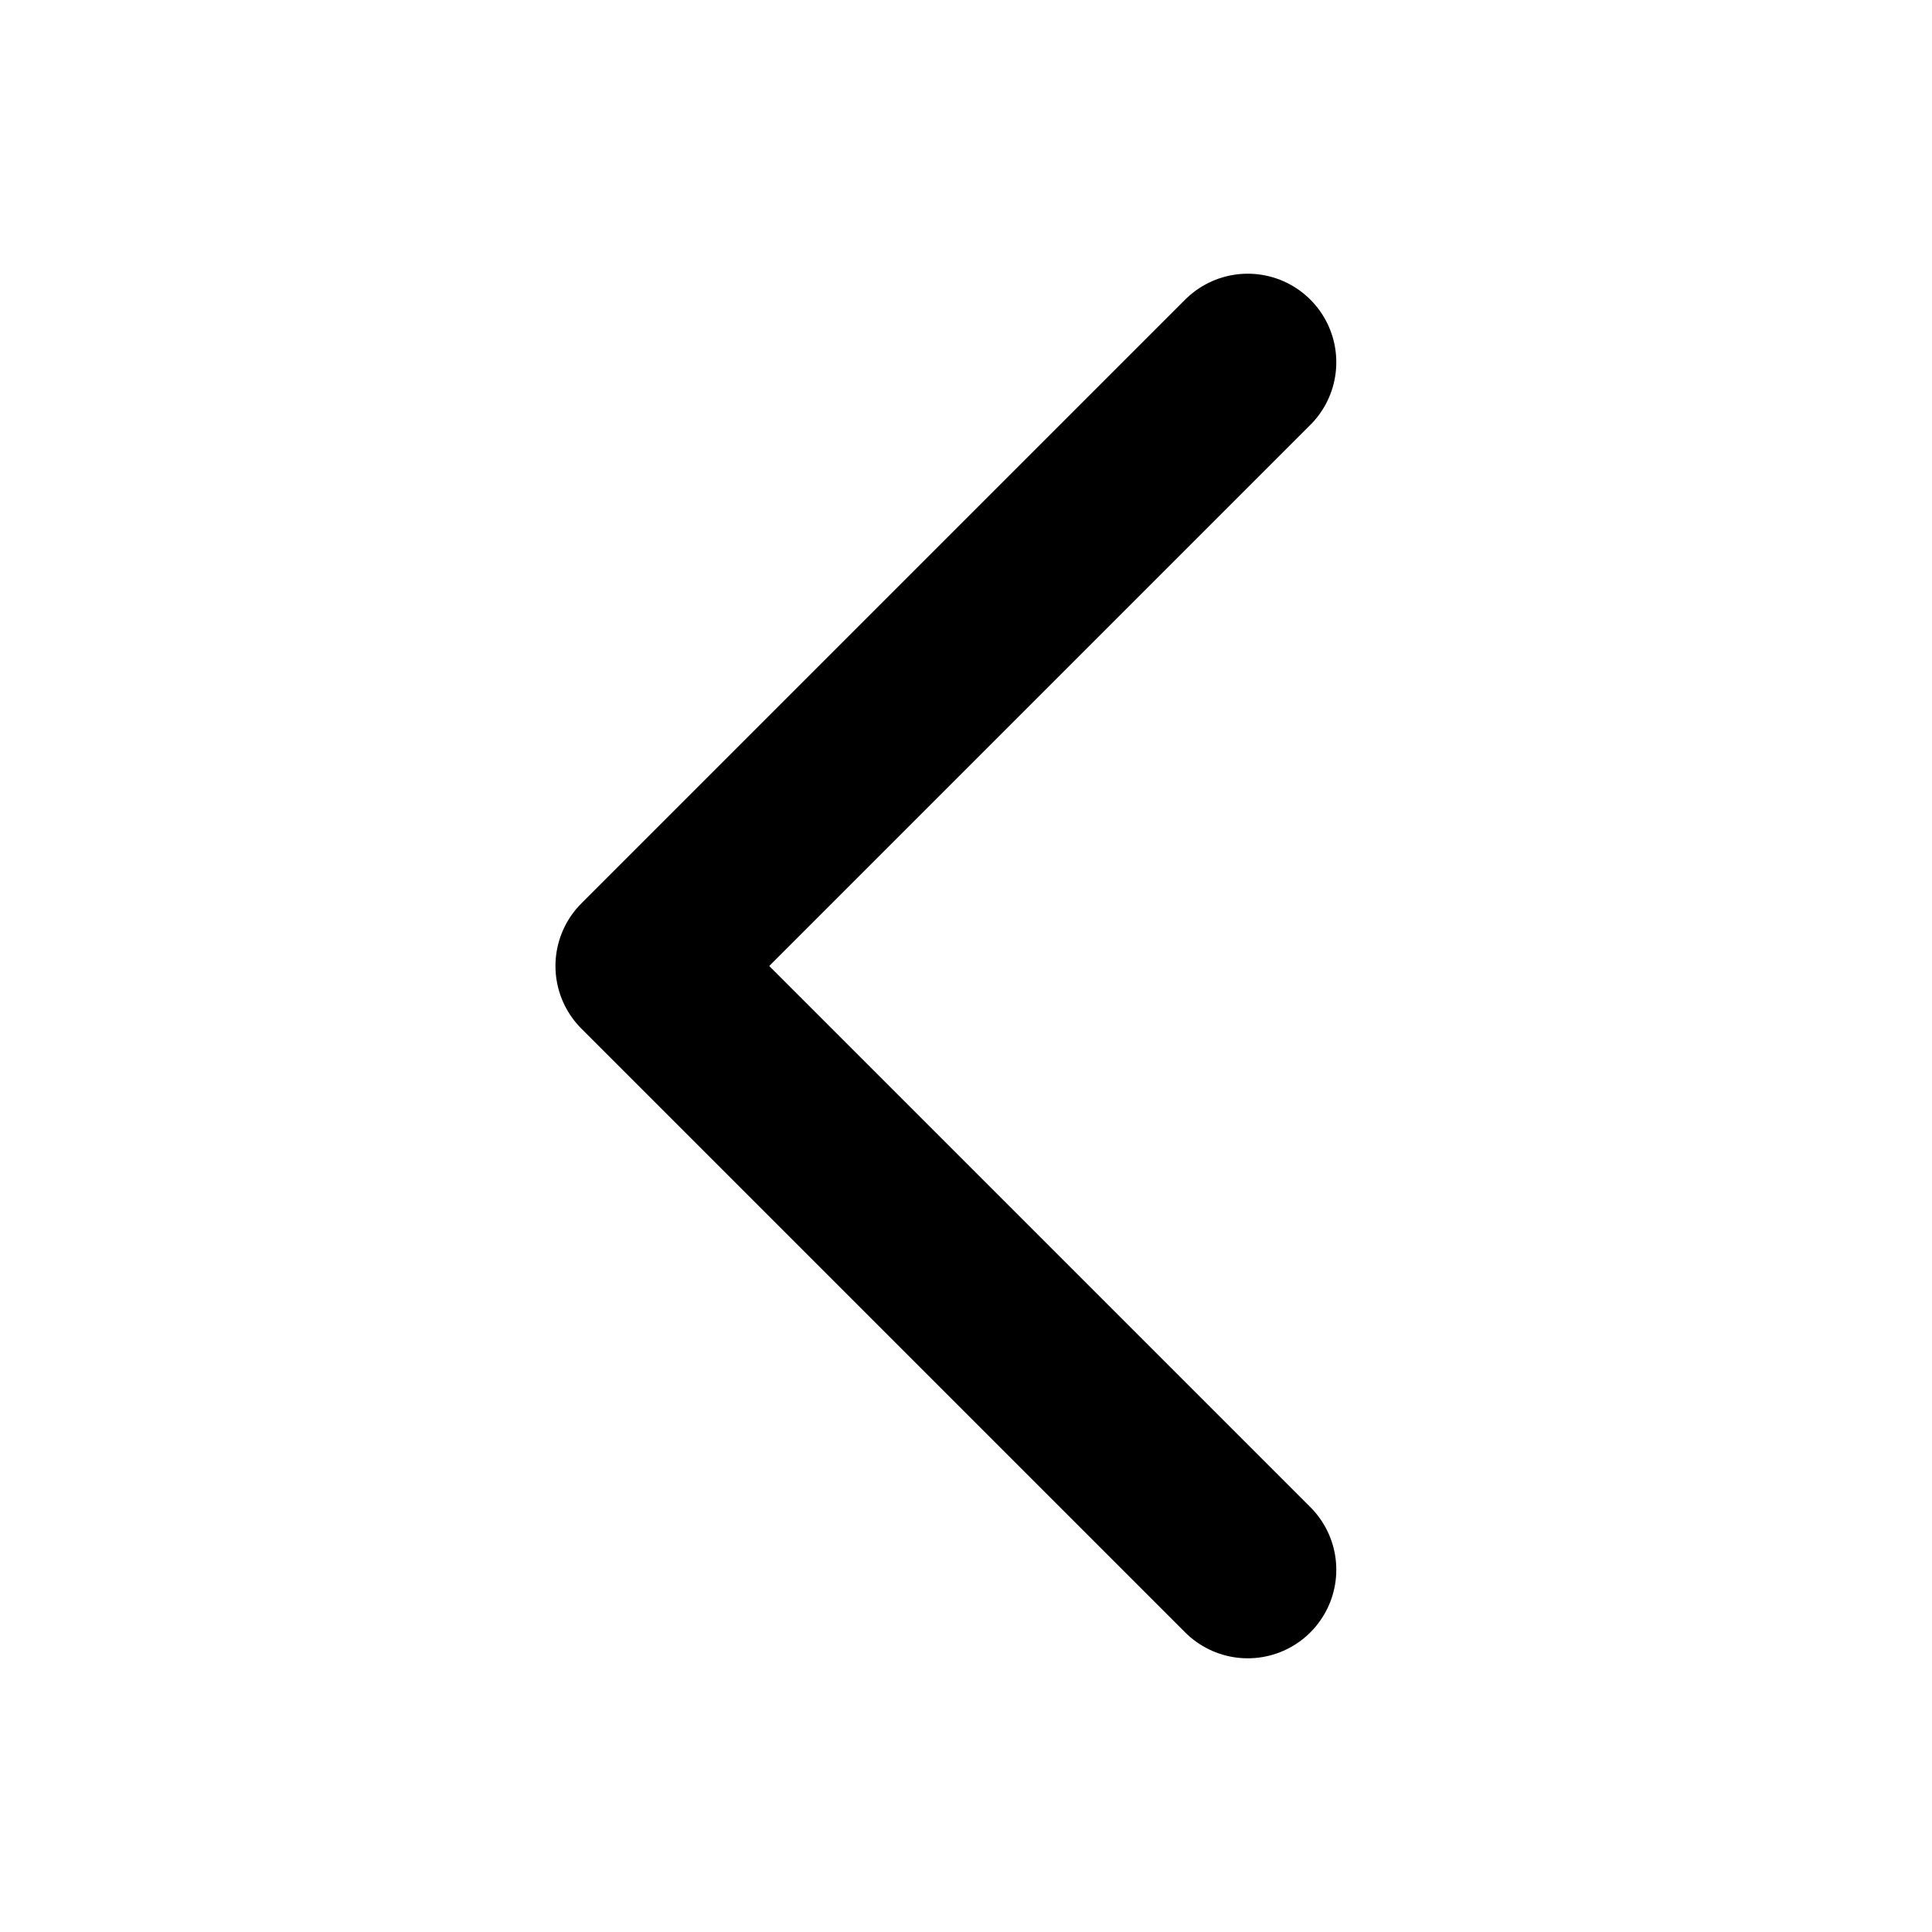
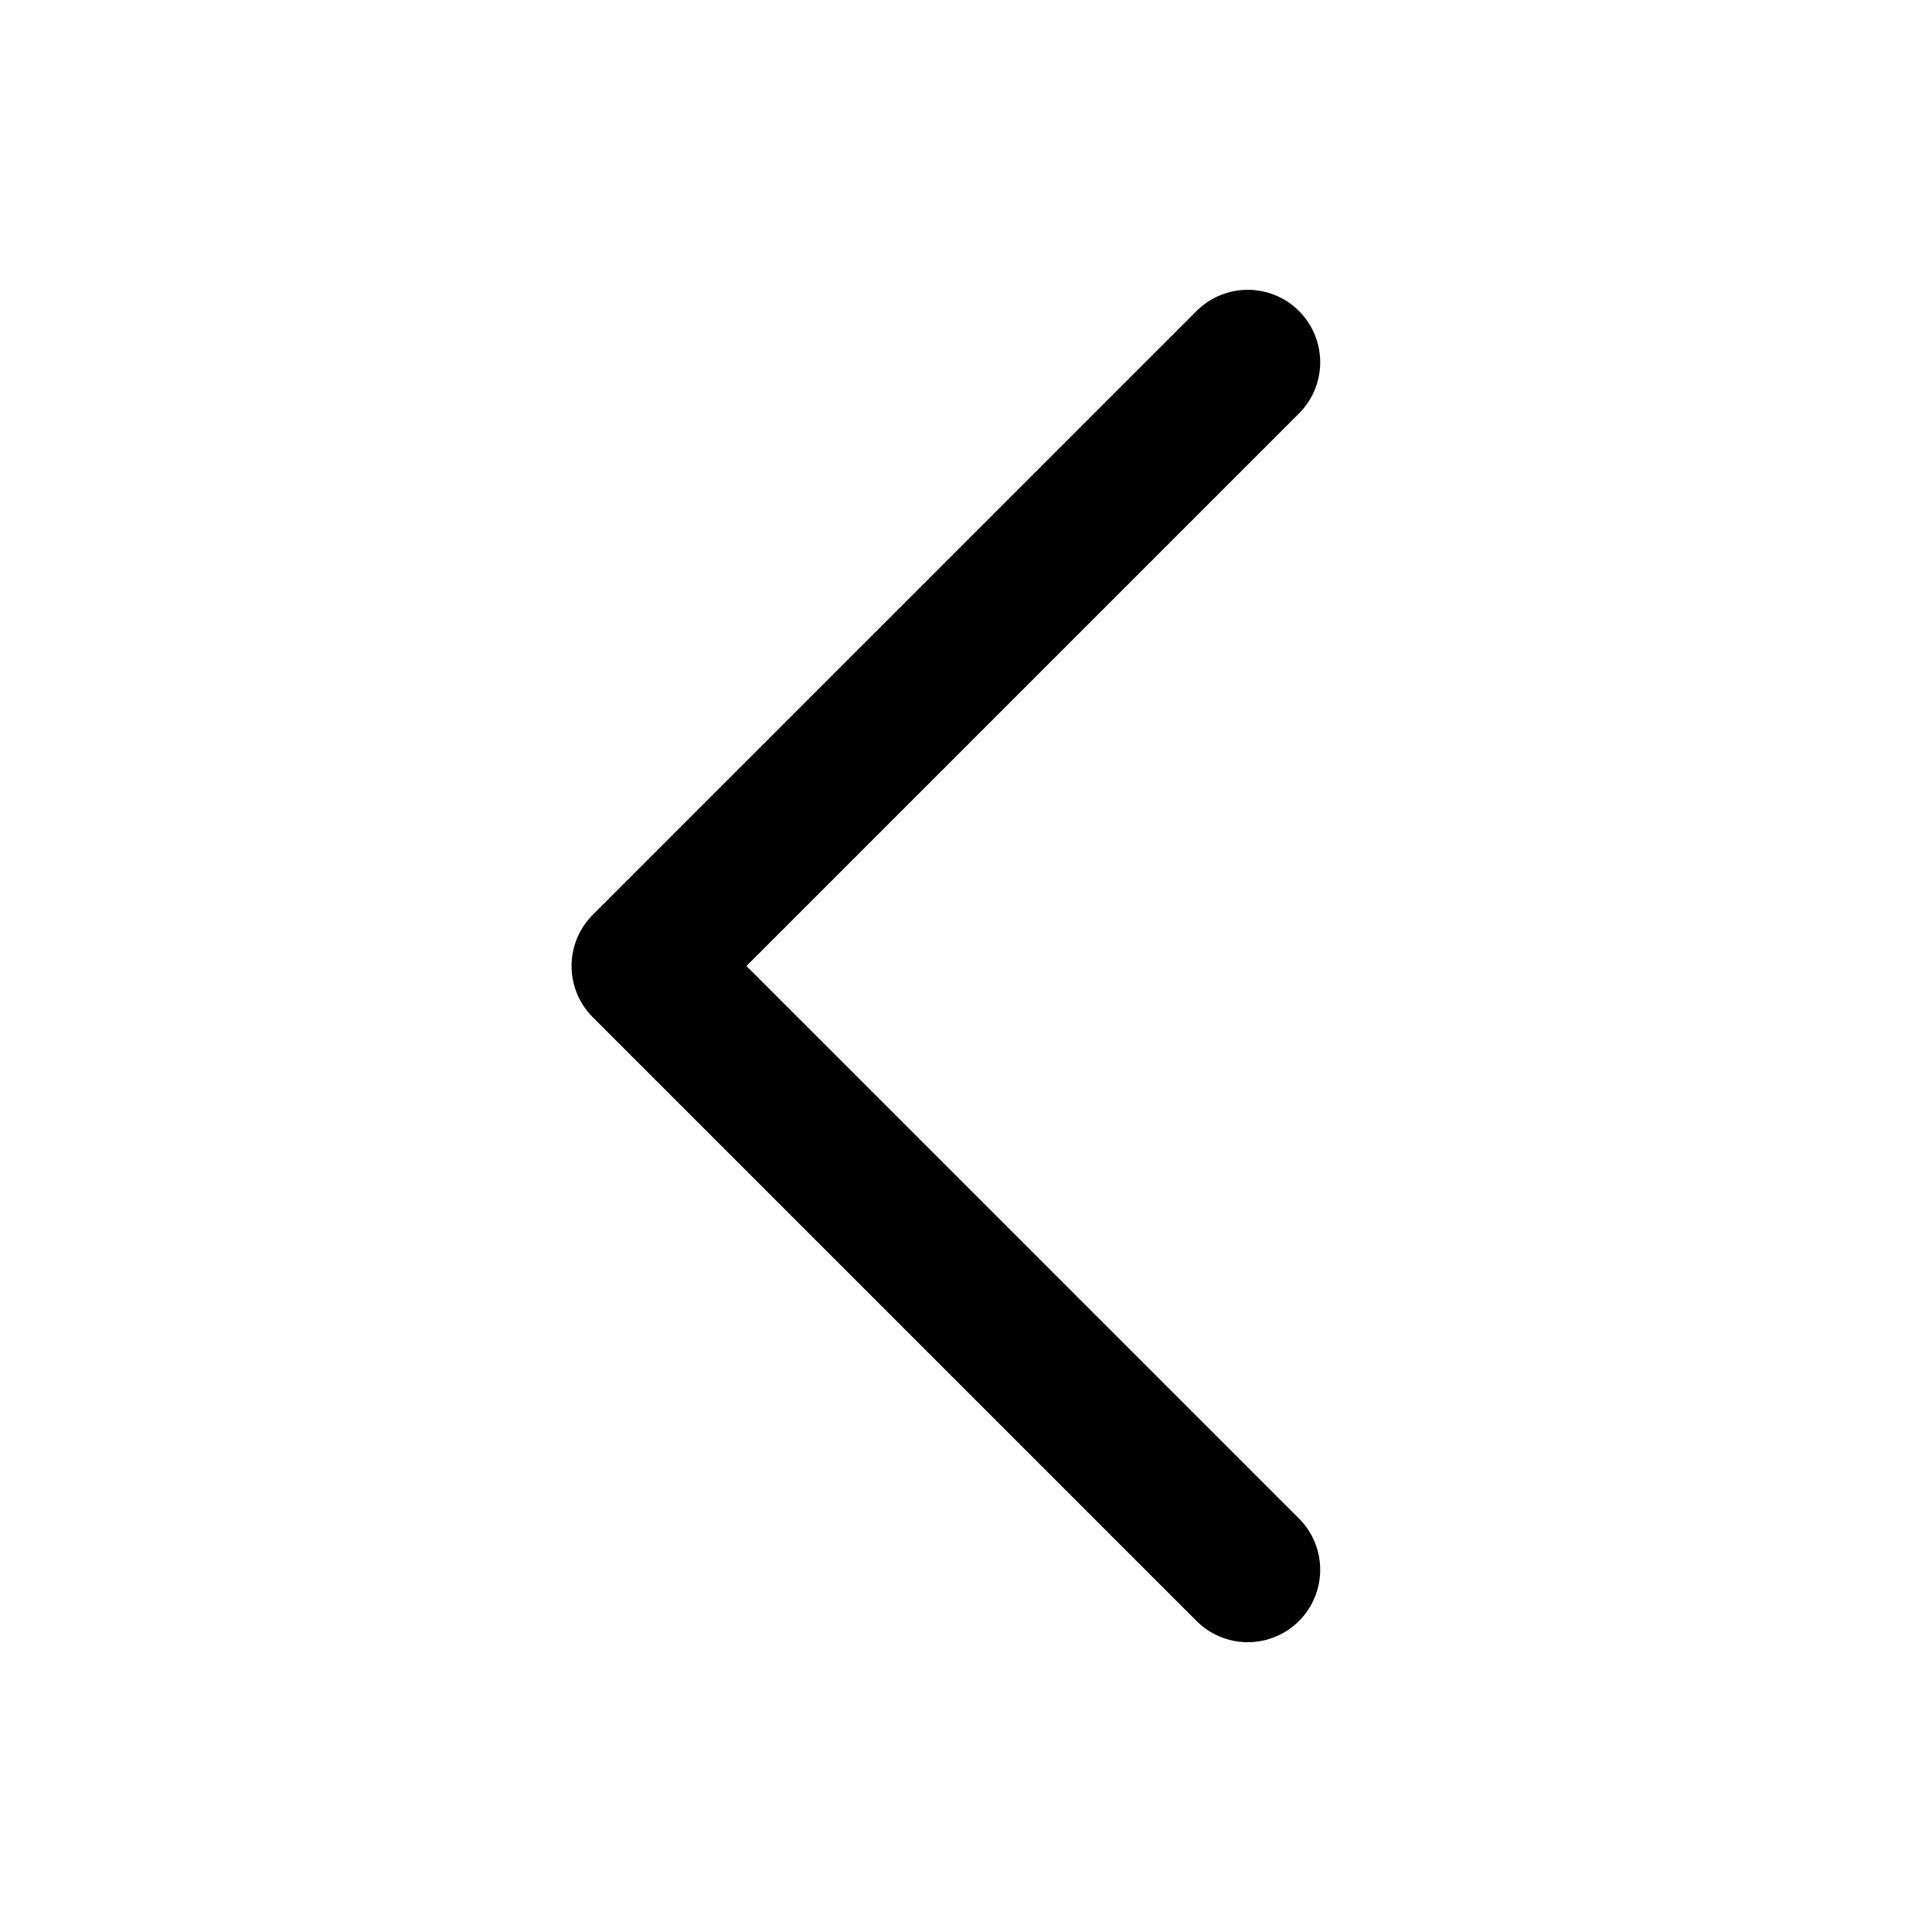
<svg xmlns="http://www.w3.org/2000/svg" width="24" height="24" viewBox="0 0 24 24">
-   <path d="M15.5 4.5 8 12l7.5 7.5" fill="none" stroke="currentColor" stroke-width="2.2" stroke-linecap="round" stroke-linejoin="round" />
+   <path d="M15.5 4.5 8 12l7.5 7.5" fill="none" stroke="currentColor" stroke-width="1.8" stroke-linecap="round" stroke-linejoin="round" />
</svg>
